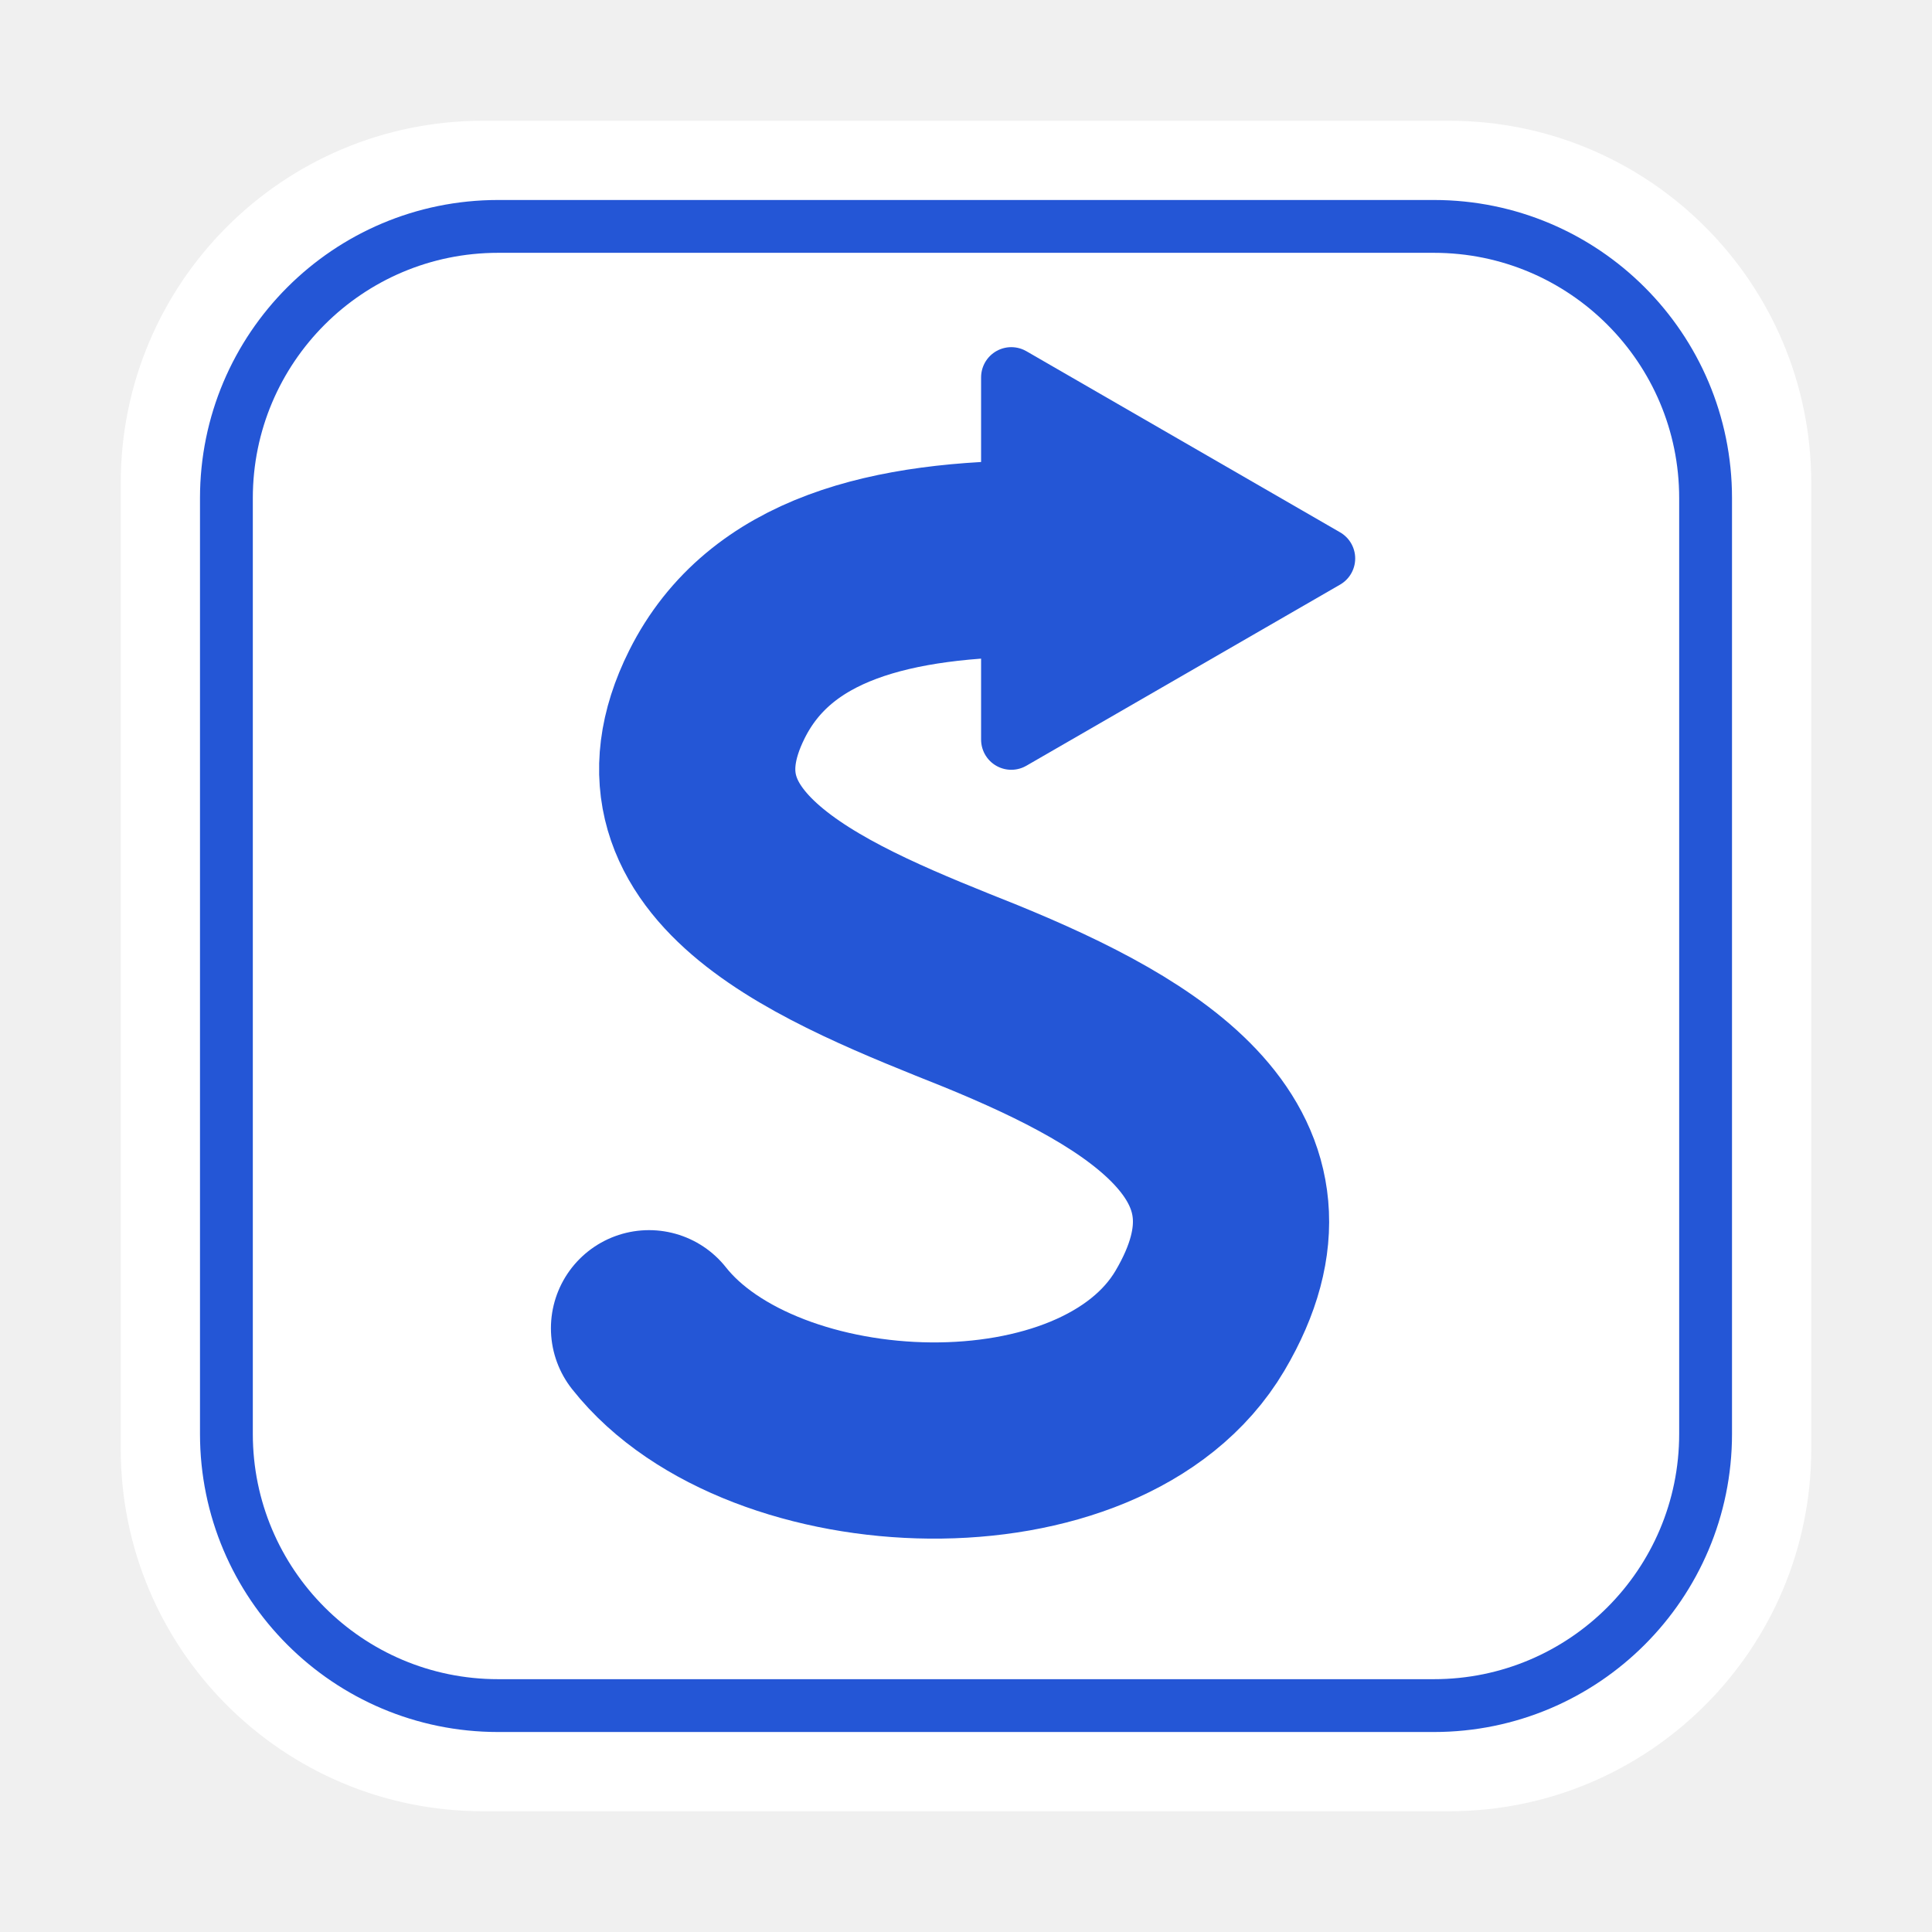
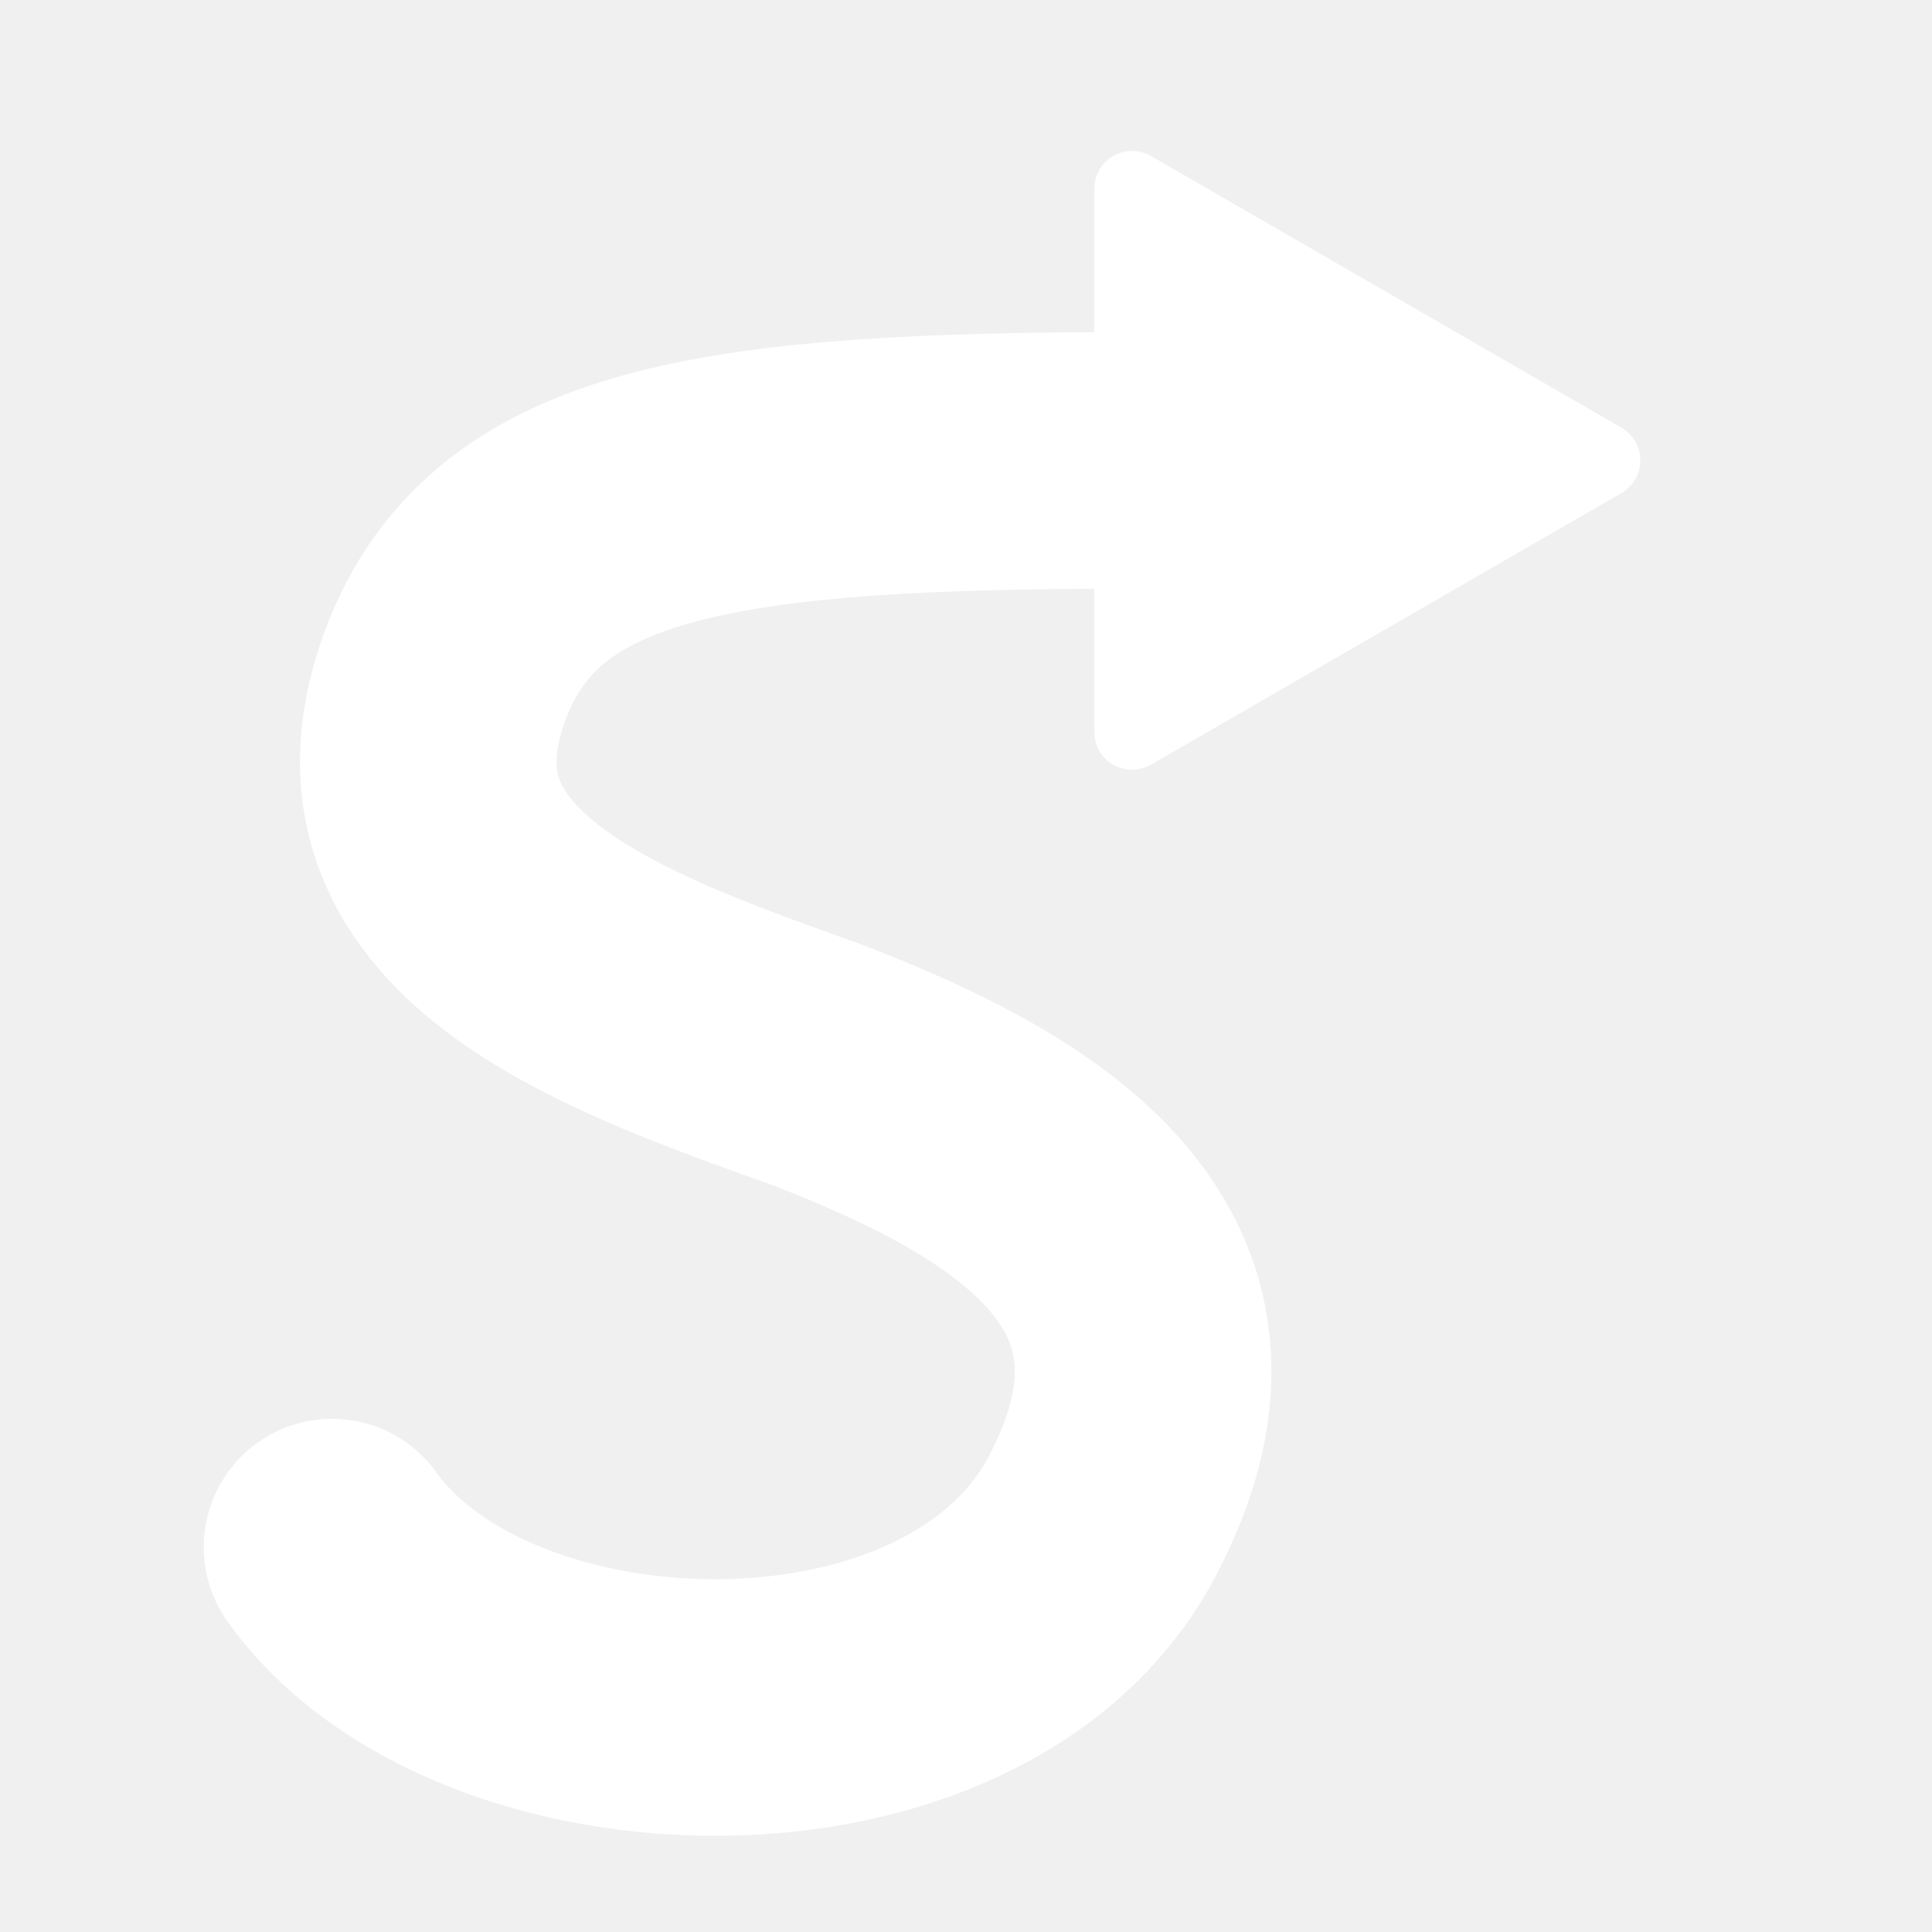
<svg xmlns="http://www.w3.org/2000/svg" viewBox="0 0 256 256">
-   <rect x="16" y="16" width="224" height="224" rx="48" fill="#FFFFFF" />
-   <rect x="30" y="30" width="196" height="196" rx="36" fill="none" stroke="#2456D6" stroke-width="7" />
-   <path d="M86 176C101 195 146 197 159 175C172 153 152 141 130 132C110 124 84 114 95 92C102 78 118 74 138 74" fill="none" stroke="#2456D6" stroke-width="26" stroke-linecap="round" />
-   <path d="M134 50L175.57 74L134 98Z" fill="#2456D6" stroke="#2456D6" stroke-width="8" stroke-linejoin="round" />
+   <g transform="translate(0 11)">
+     <path d="M44 194C64 222 128 224 146 190C164 156 134 140 108 130C80 120 46 108 60 76C70 54 96 50 150 50" fill="none" stroke="#FFFFFF" stroke-width="34" stroke-linecap="round" />
+     <path d="M150 14L212.35 50L150 86Z" fill="#FFFFFF" stroke="#FFFFFF" stroke-width="10" stroke-linejoin="round" />
+   </g>
</svg>
